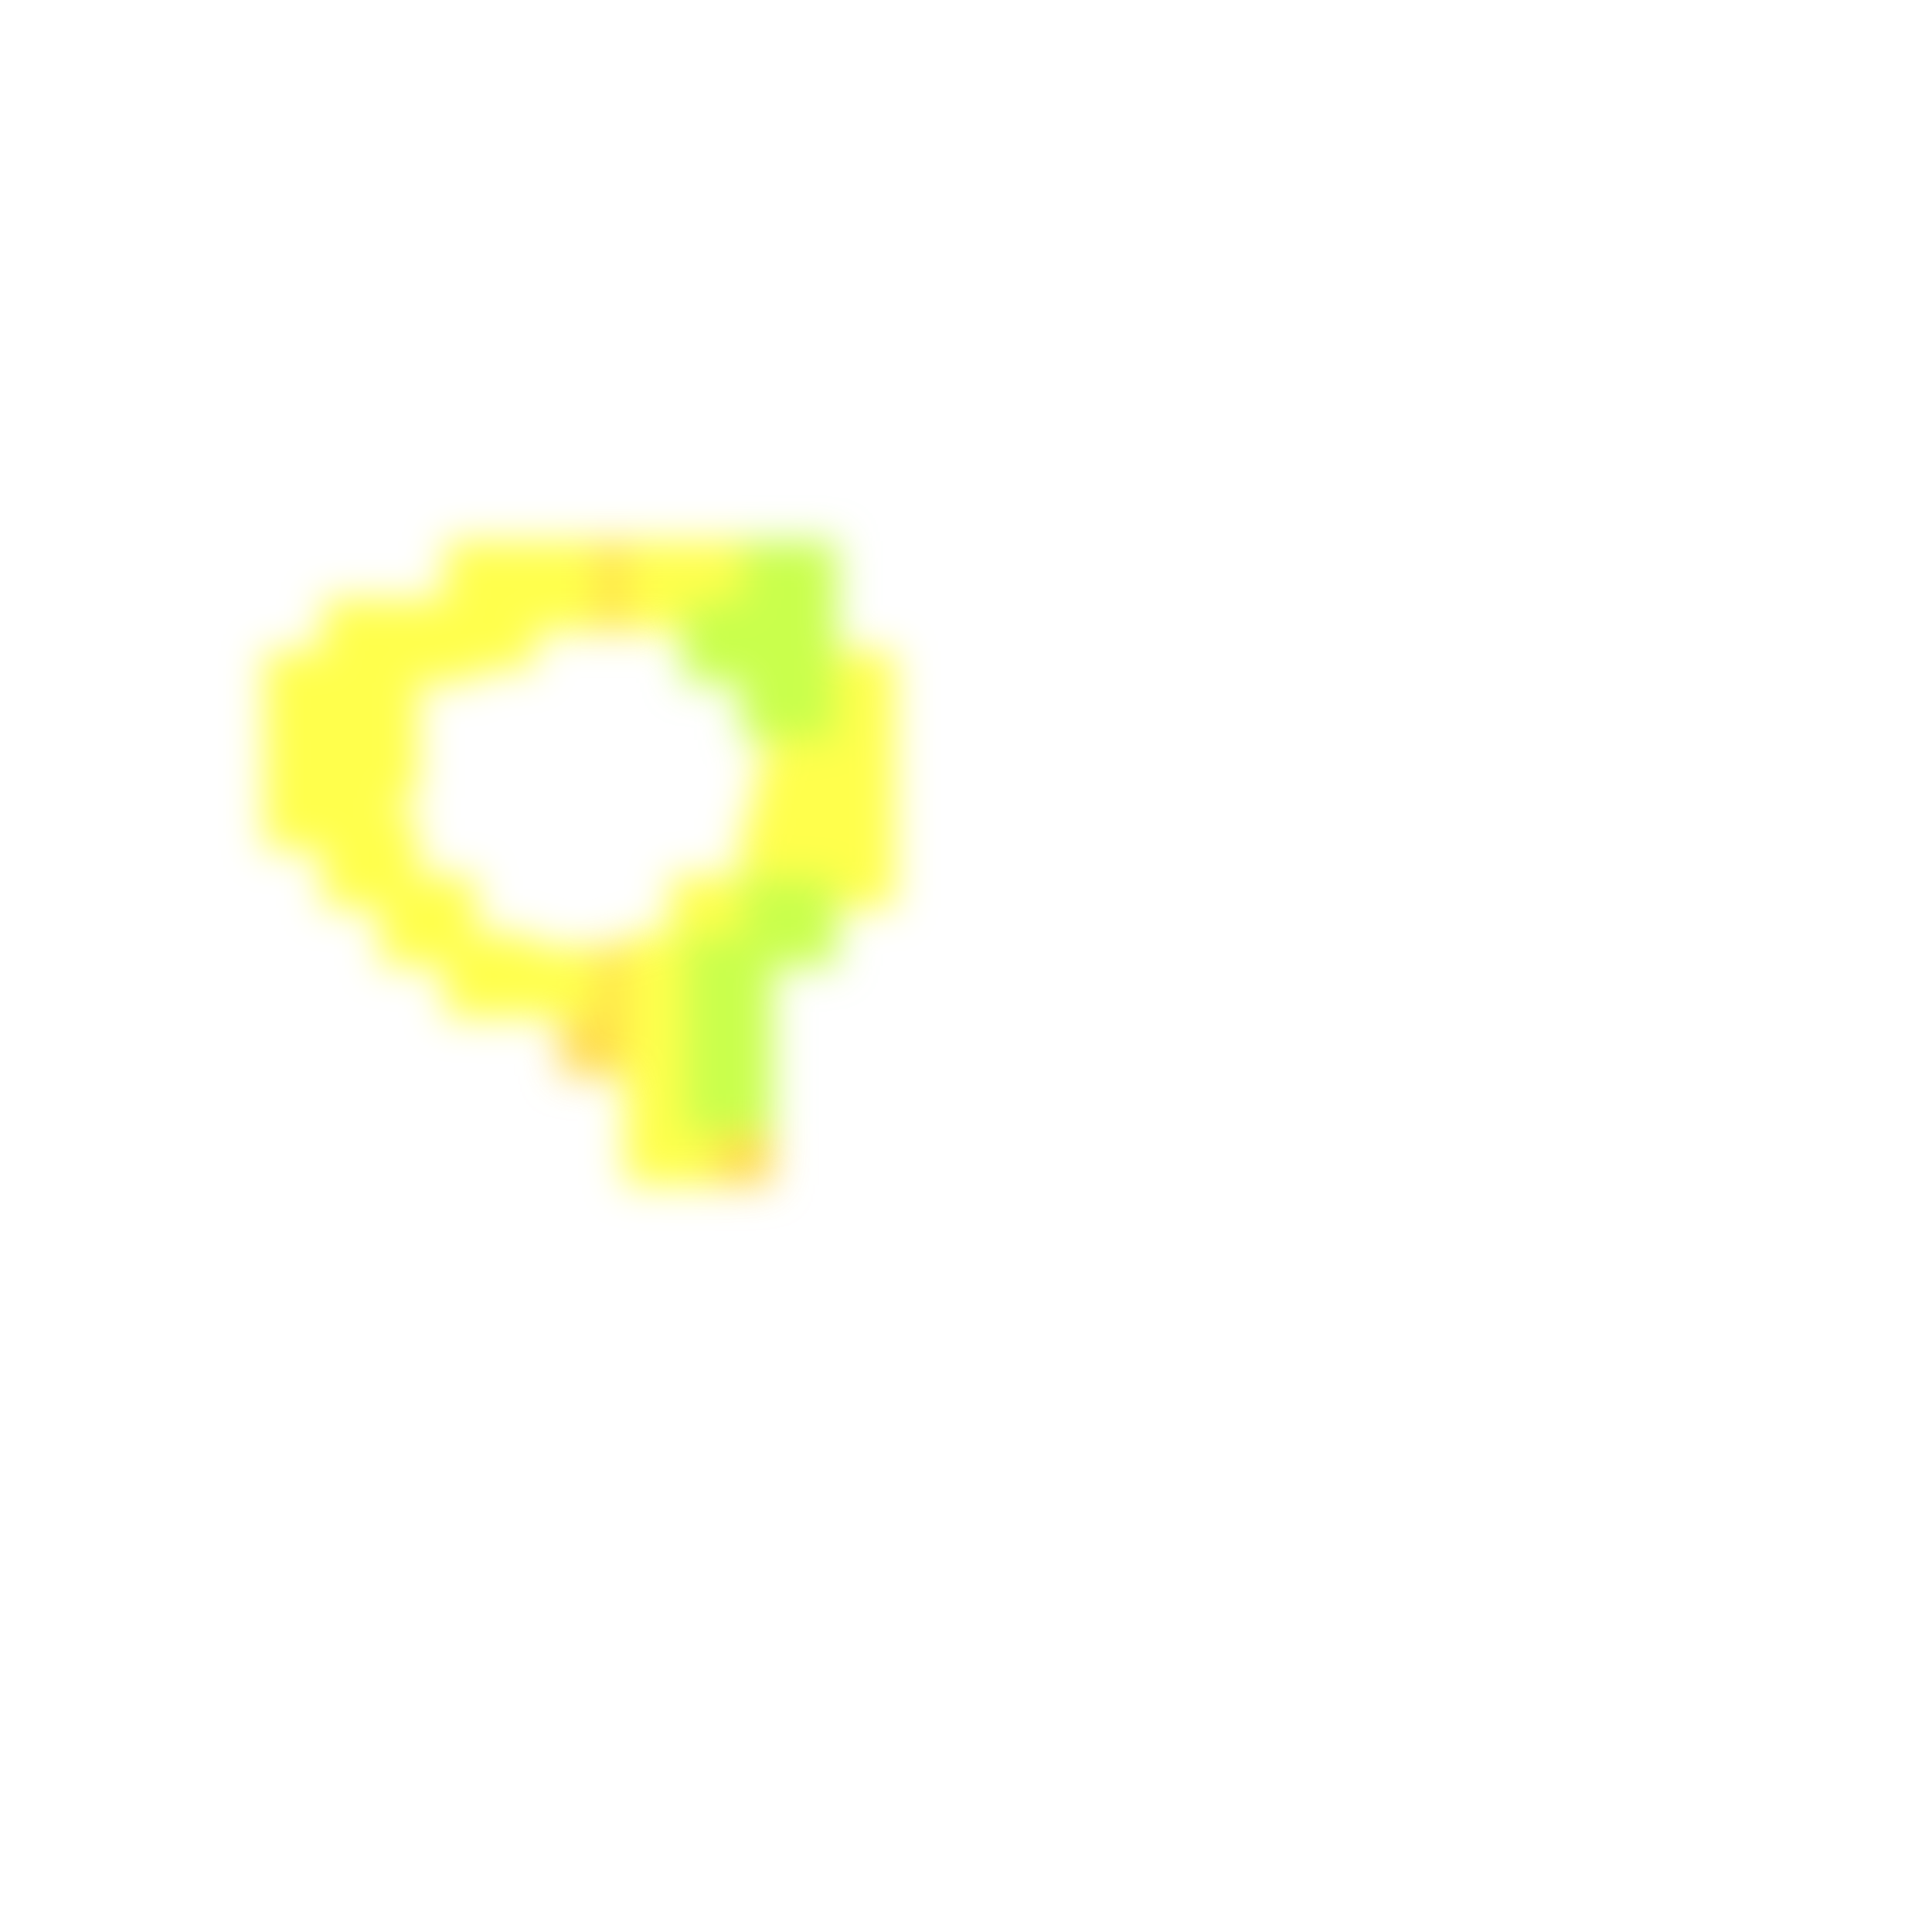
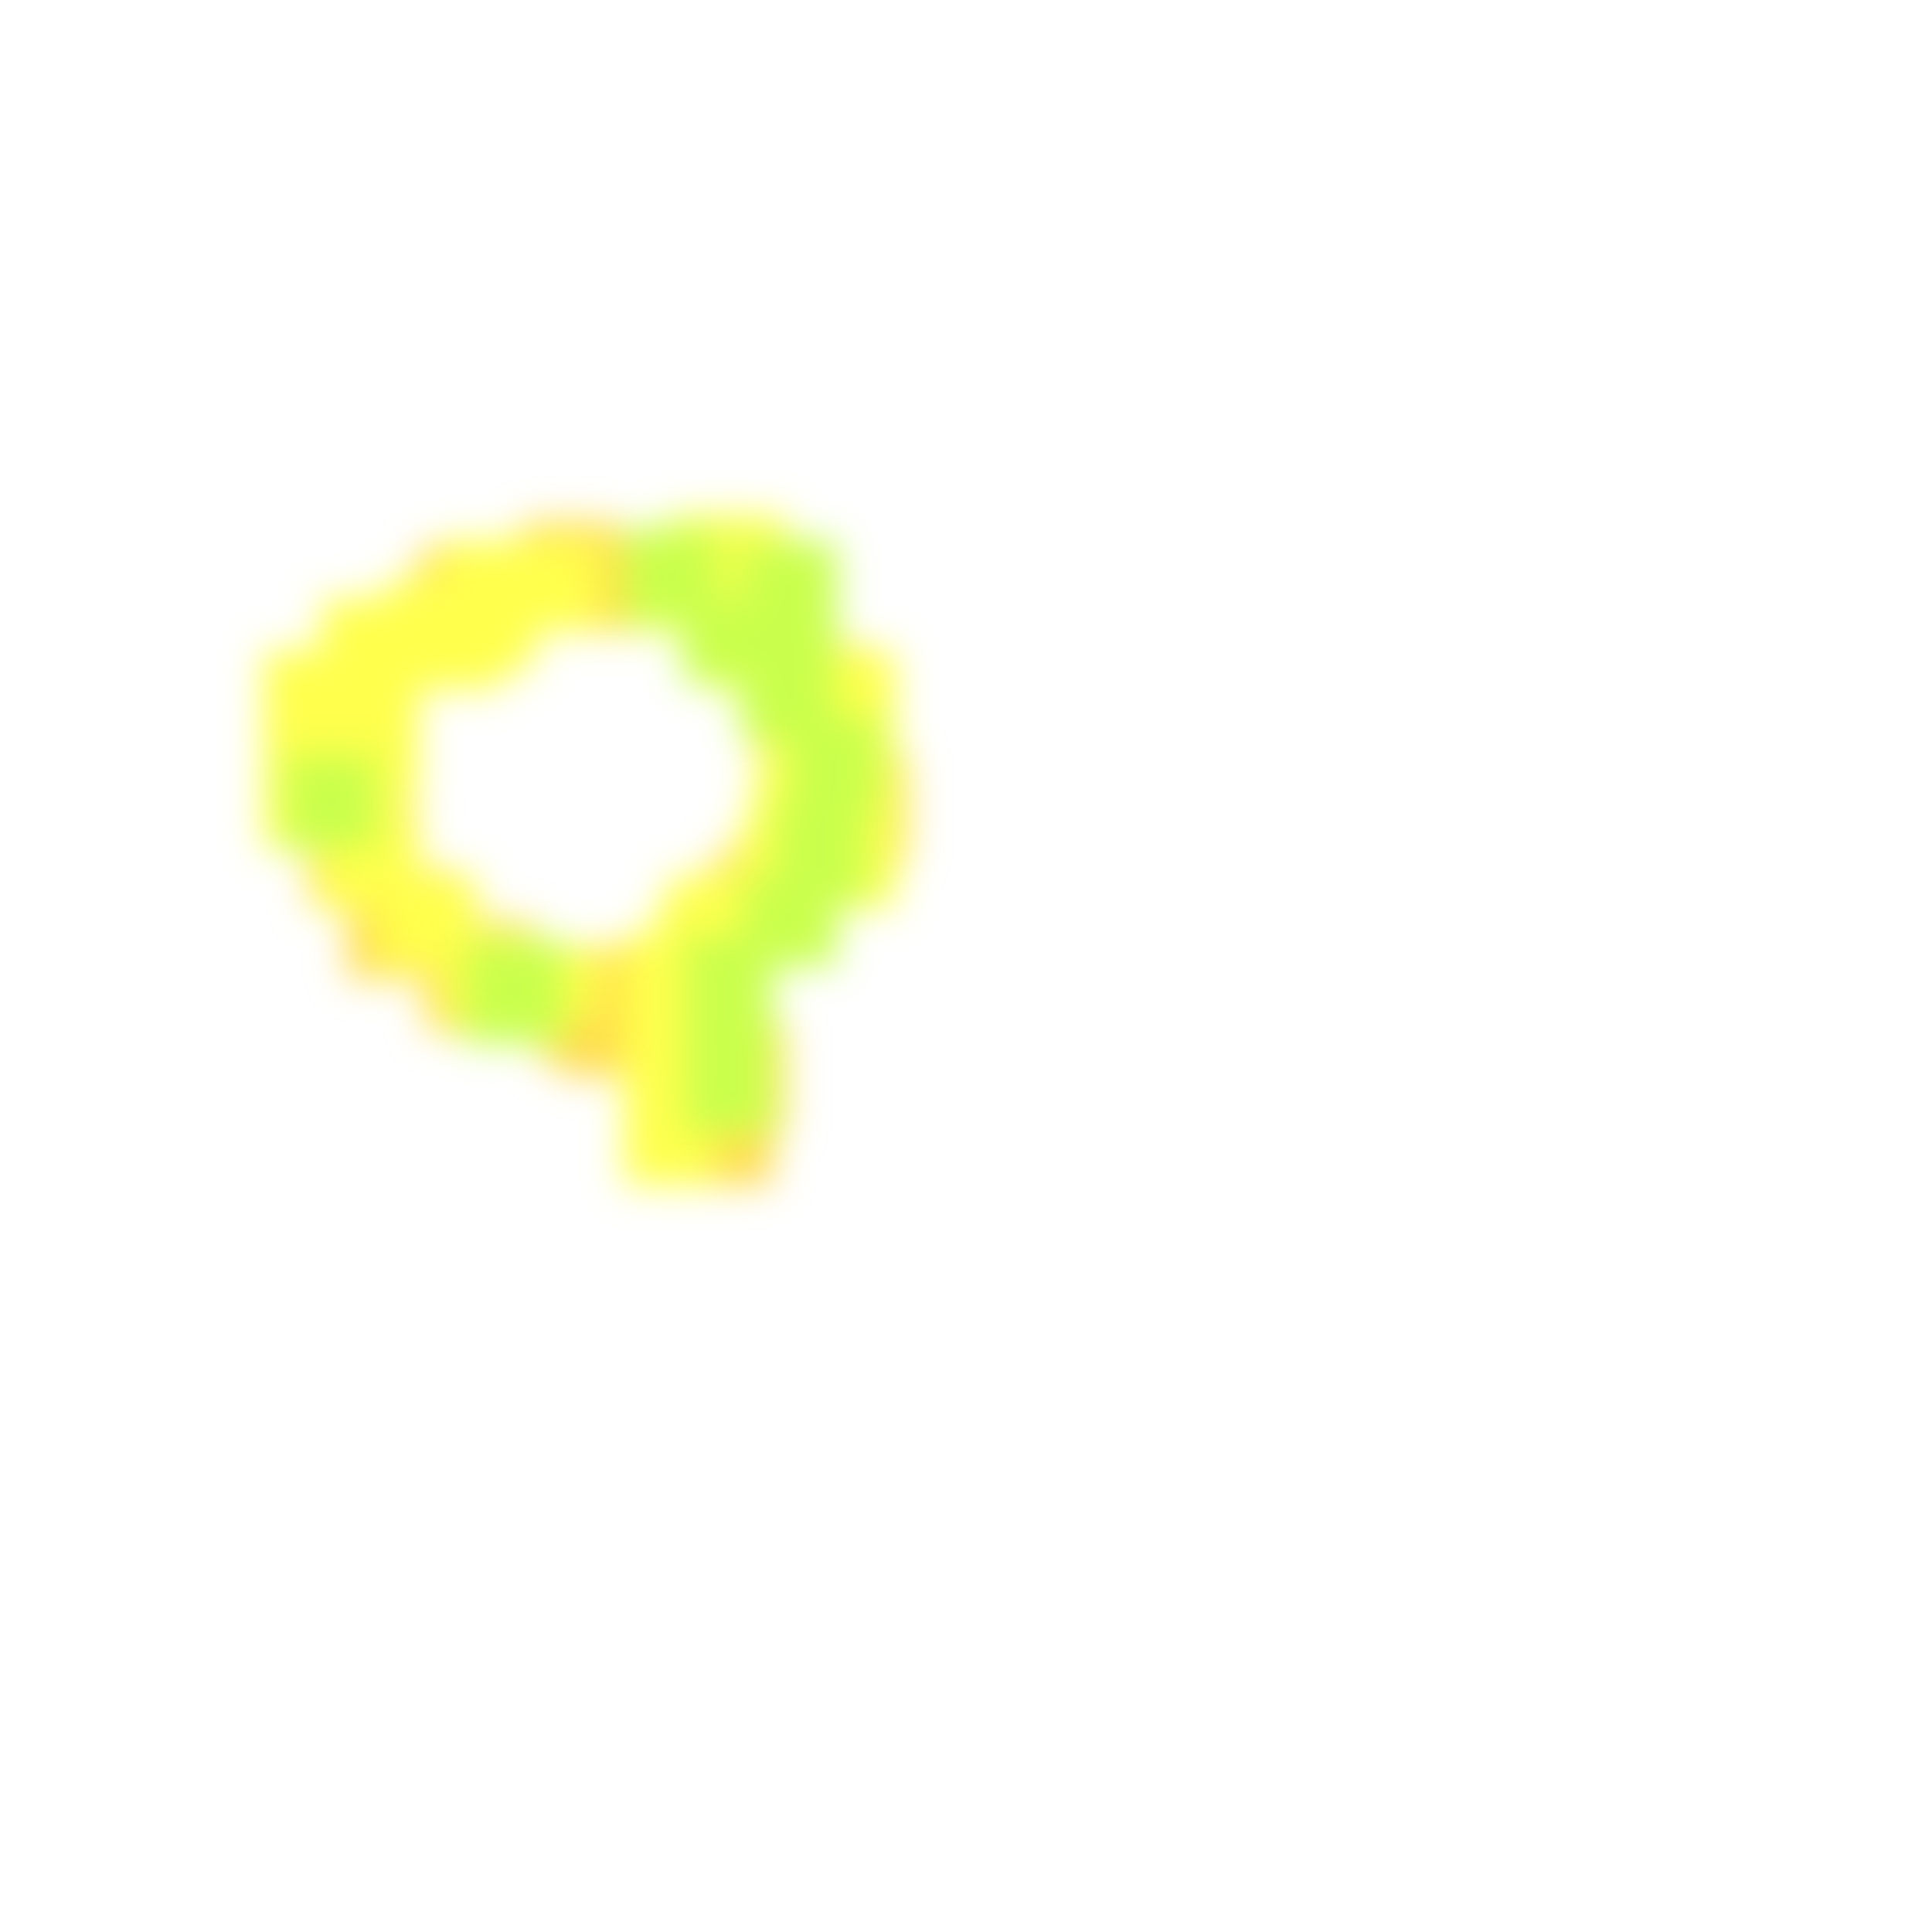
<svg xmlns="http://www.w3.org/2000/svg" width="300" height="300" viewBox="0 0 300 300" class="creatureMap" style="position:absolute;">
  <defs>
    <filter id="blur" x="-30%" y="-30%" width="160%" height="160%">
      <feGaussianBlur stdDeviation="3" />
    </filter>
    <pattern id="pattern-untameable" width="10" height="10" patternTransform="rotate(135)" patternUnits="userSpaceOnUse">
      <rect width="4" height="10" fill="black" />
    </pattern>
    <filter id="groupStroke">
      <feFlood result="outsideColor" flood-color="black" />
      <feMorphology in="SourceAlpha" operator="dilate" radius="2" />
      <feComposite result="strokeoutline1" in="outsideColor" operator="in" />
      <feComposite result="strokeoutline2" in="strokeoutline1" in2="SourceAlpha" operator="out" />
      <feGaussianBlur in="strokeoutline2" result="strokeblur" stdDeviation="1" />
    </filter>
    <style>
            .spawningMap-very-common { fill: #0F0; }
            .spawningMap-common { fill: #B2FF00; }
            .spawningMap-uncommon { fill: #FF0; }
            .spawningMap-very-uncommon { fill: #FC0; }
            .spawningMap-rare { fill: #F60; }
            .spawningMap-very-rare { fill: #F00; }
            .spawning-map-point { stroke:black; stroke-width:1; }
        </style>
  </defs>
  <g filter="url(#blur)" opacity="0.7">
    <g class="spawningMap-very-uncommon">
      <rect x="106" y="171" width="14" height="13" />
+       <rect x="81" y="81" width="15" height="15" />
+       <rect x="65" y="85" width="18" height="17" />
+       <rect x="43" y="102" width="18" height="17" />
+       <rect x="41" y="111" width="18" height="17" />
+       <rect x="48" y="125" width="17" height="16" />
+       <rect x="54" y="135" width="17" height="17" />
+       <rect x="66" y="143" width="17" height="17" />
+       <rect x="84" y="148" width="17" height="17" />
+       <rect x="97" y="149" width="18" height="17" />
+       <rect x="105" y="159" width="17" height="17" />
+       <rect x="97" y="165" width="17" height="17" />
+       <rect x="111" y="132" width="17" height="17" />
+       <rect x="123" y="117" width="18" height="17" />
+       <rect x="117" y="100" width="17" height="17" />
      <rect x="87" y="84" width="15" height="14" />
      <rect x="87" y="147" width="15" height="11" />
      <rect x="87" y="153" width="15" height="14" />
    </g>
    <g class="spawningMap-uncommon">
      <rect x="97" y="145" width="14" height="13" />
      <rect x="97" y="153" width="14" height="14" />
      <rect x="97" y="162" width="14" height="14" />
      <rect x="97" y="171" width="14" height="13" />
      <rect x="115" y="127" width="15" height="14" />
      <rect x="117" y="119" width="13" height="13" />
      <rect x="119" y="110" width="11" height="14" />
      <rect x="104" y="136" width="16" height="14" />
      <rect x="125" y="127" width="14" height="14" />
      <rect x="125" y="119" width="14" height="13" />
      <rect x="125" y="110" width="14" height="14" />
      <rect x="125" y="101" width="14" height="14" />
+       <rect x="60" y="90" width="18" height="17" />
+       <rect x="102" y="140" width="18" height="17" />
+       <rect x="110" y="90" width="18" height="17" />
+       <rect x="104" y="80" width="18" height="17" />
      <rect x="50" y="127" width="15" height="14" />
      <rect x="50" y="119" width="12" height="13" />
      <rect x="50" y="110" width="15" height="14" />
      <rect x="50" y="101" width="15" height="14" />
      <rect x="50" y="93" width="15" height="13" />
      <rect x="41" y="119" width="14" height="13" />
      <rect x="106" y="84" width="14" height="14" />
      <rect x="78" y="84" width="15" height="14" />
      <rect x="78" y="147" width="15" height="11" />
      <rect x="69" y="93" width="14" height="11" />
      <rect x="41" y="110" width="14" height="14" />
      <rect x="69" y="84" width="14" height="14" />
      <rect x="97" y="84" width="14" height="14" />
      <rect x="69" y="145" width="14" height="13" />
      <rect x="41" y="101" width="14" height="14" />
      <rect x="59" y="136" width="15" height="14" />
      <rect x="59" y="93" width="15" height="13" />
    </g>
    <g class="spawningMap-common">
      <rect x="115" y="136" width="15" height="14" />
      <rect x="115" y="101" width="15" height="14" />
      <rect x="115" y="93" width="15" height="13" />
      <rect x="115" y="84" width="15" height="14" />
      <rect x="106" y="93" width="14" height="13" />
      <rect x="106" y="145" width="14" height="13" />
      <rect x="106" y="153" width="14" height="14" />
      <rect x="106" y="162" width="14" height="14" />
+       <rect x="97" y="82" width="15" height="15" />
+       <rect x="122" y="111" width="15" height="15" />
+       <rect x="120" y="125" width="15" height="15" />
+       <rect x="72" y="146" width="16" height="16" />
+       <rect x="44" y="117" width="15" height="15" />
    </g>
  </g>
</svg>
